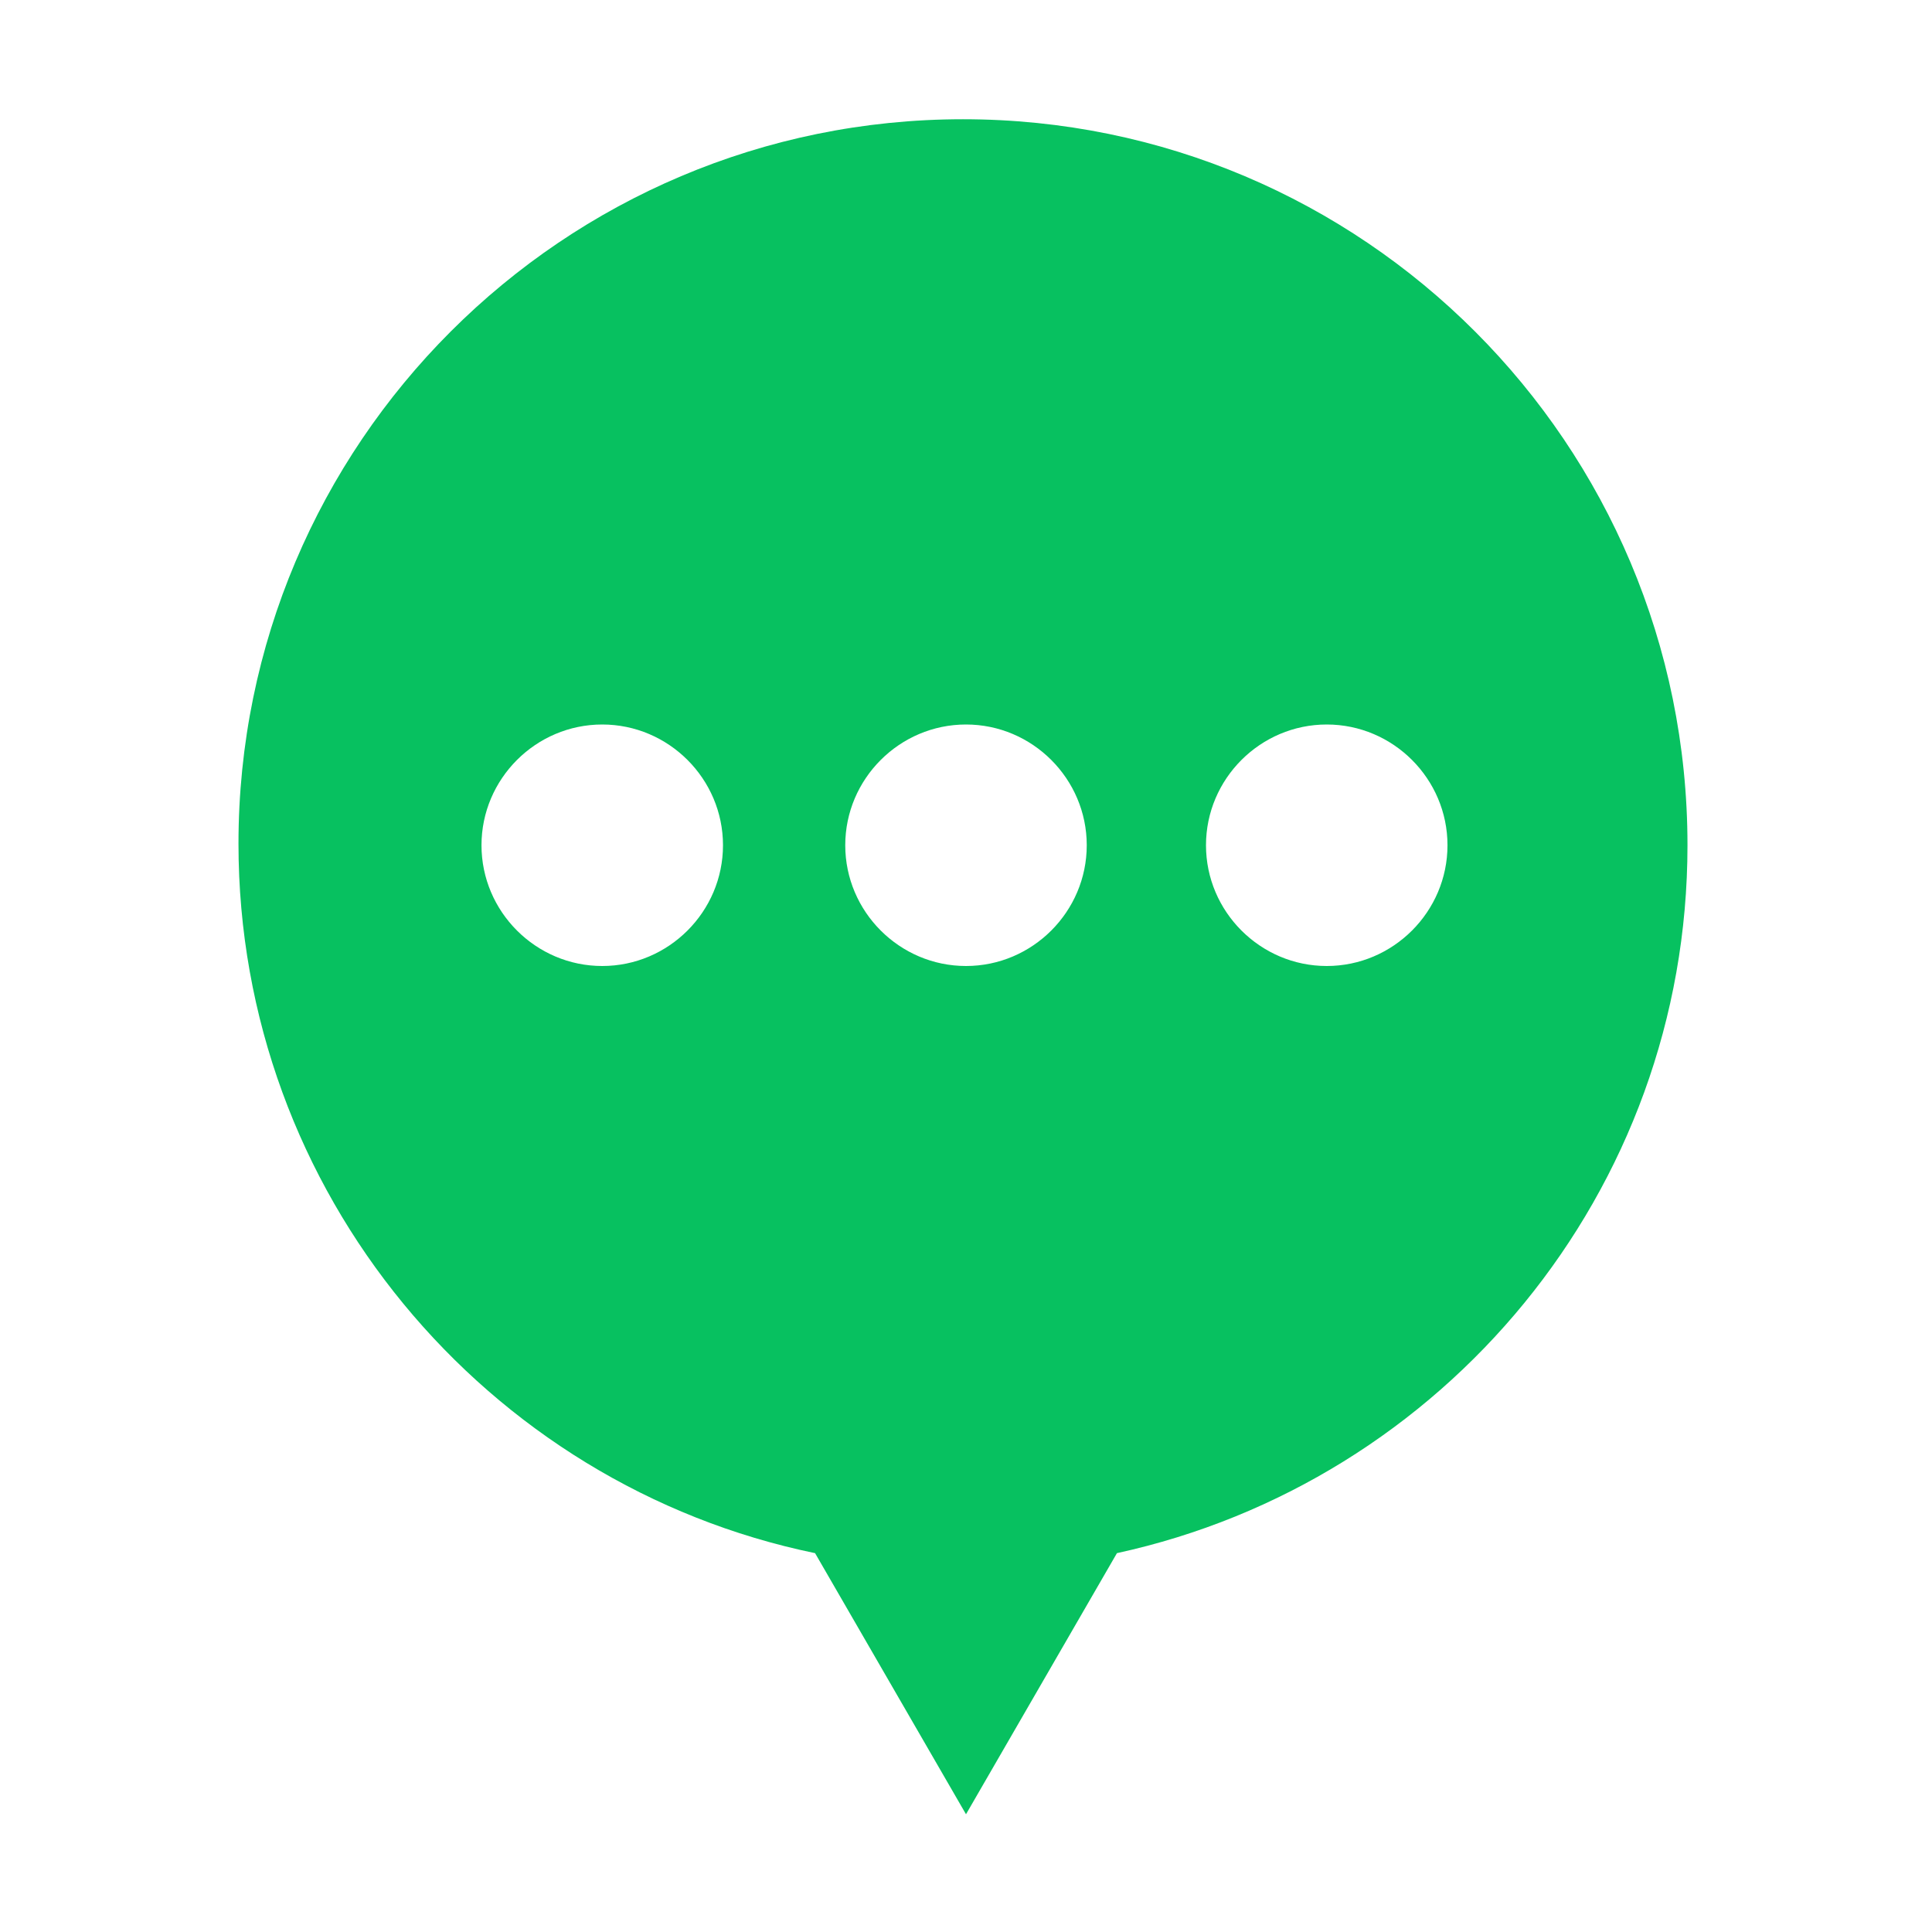
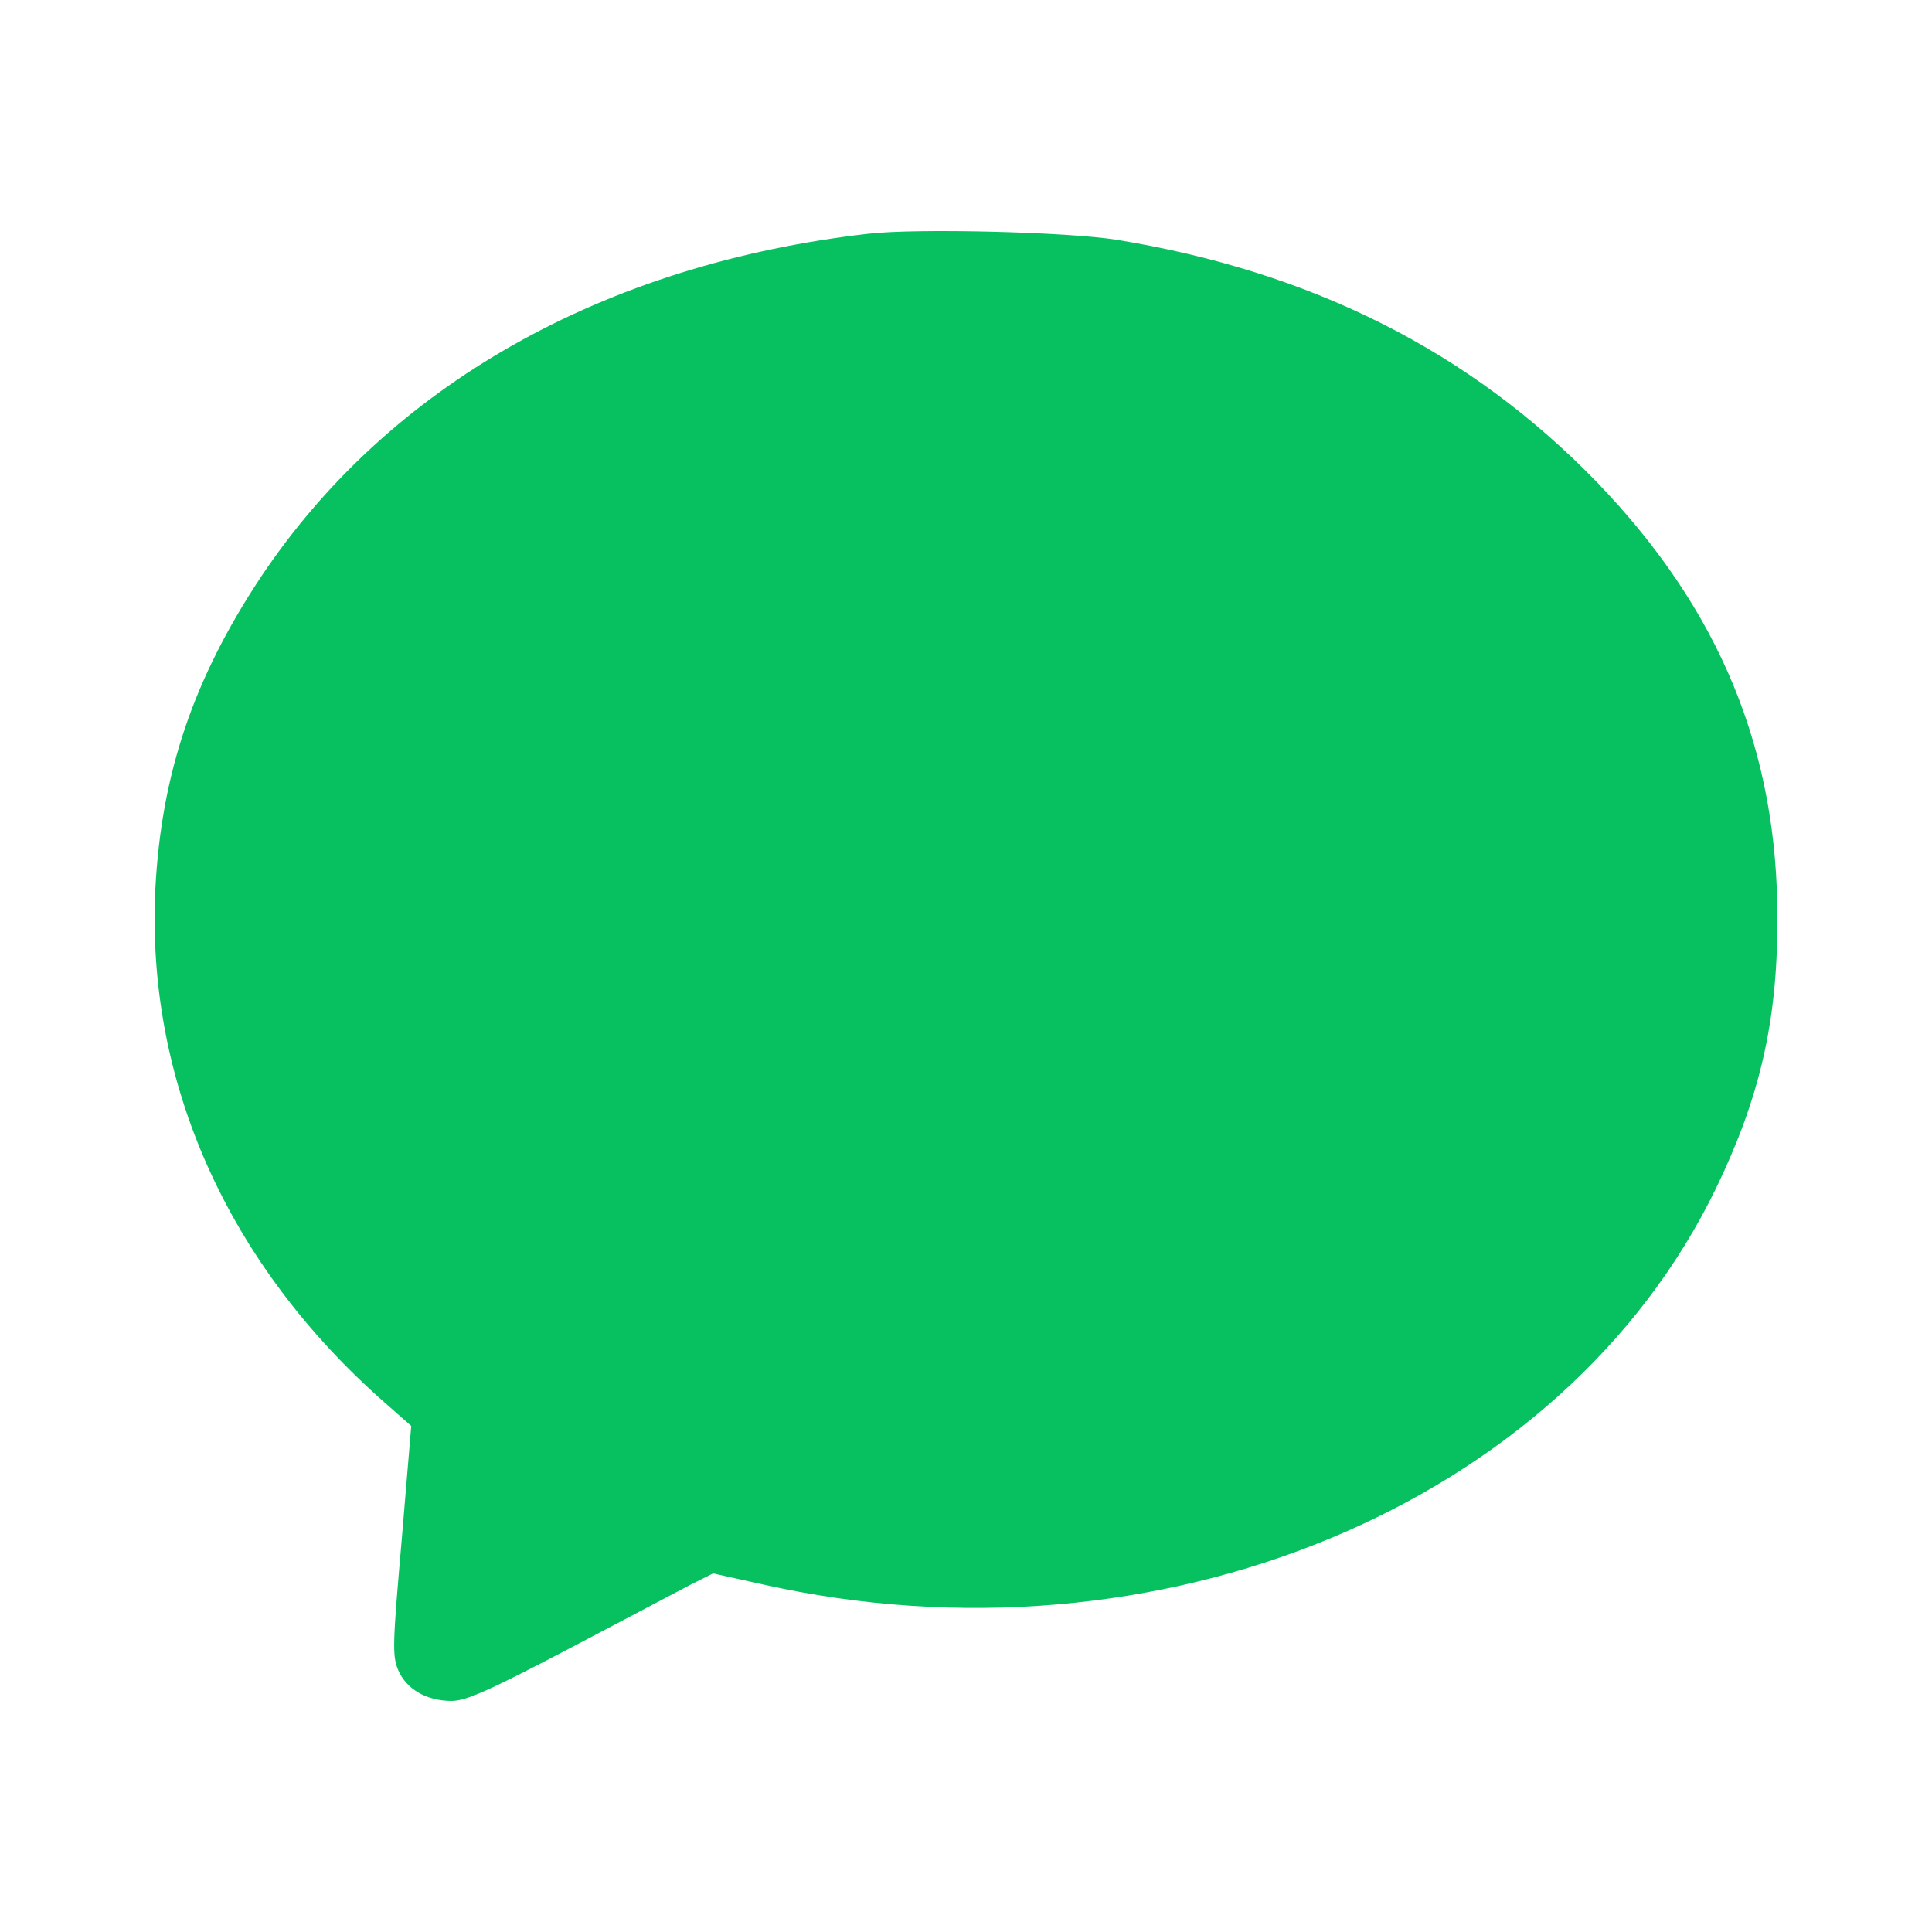
- <svg xmlns="http://www.w3.org/2000/svg" t="1766461080040" class="icon" viewBox="0 0 1024 1024" version="1.1" p-id="4415" id="mx_n_1766461080041" width="200" height="200">
-   <path d="M510.4 63.2c-212 0-384 172-384 384 0 184.8 131.2 340 305.6 376l80 138.4 80-138.4C764.8 785.6 894.4 632 894.4 448c0-212.8-172-384.8-384-384.8zM319.2 512c-35.2 0-64-28.8-64-64s28.8-64 64-64 64 28.8 64 64-28.8 64-64 64zM512 512c-35.2 0-64-28.8-64-64s28.8-64 64-64 64 28.8 64 64-28.8 64-64 64z m191.2 0c-35.2 0-64-28.8-64-64s28.8-64 64-64 64 28.8 64 64-28.8 64-64 64z" p-id="4416" fill="#07c160" />
+ <svg xmlns="http://www.w3.org/2000/svg" width="500" height="500" preserveAspectRatio="xMidYMid meet" version="1.0">
+   <g>
+     <path fill="#07c160" id="svg_2" d="m224.729,60.491c-68.579,7.857 -124.137,39.284 -157.248,88.894c-17.397,26.264 -25.703,50.732 -27.274,80.588c-2.469,49.947 18.744,97.424 59.599,133.229l6.622,5.836l-2.469,29.519c-2.357,26.938 -2.469,29.968 -0.898,33.672c2.133,4.939 7.296,7.969 13.806,7.969c3.704,0 9.54,-2.582 30.305,-13.469c14.142,-7.408 28.284,-14.928 31.539,-16.612l5.836,-2.918l12.683,2.806c102.475,23.009 207.195,-20.428 246.928,-102.587c11.224,-23.234 15.826,-42.988 15.826,-69.028c0.224,-44.11 -14.928,-80.701 -46.804,-113.699c-32.774,-33.784 -73.517,-54.324 -124.137,-62.63c-12.571,-2.02 -51.63,-3.03 -64.314,-1.571z" />
+   </g>
</svg>
